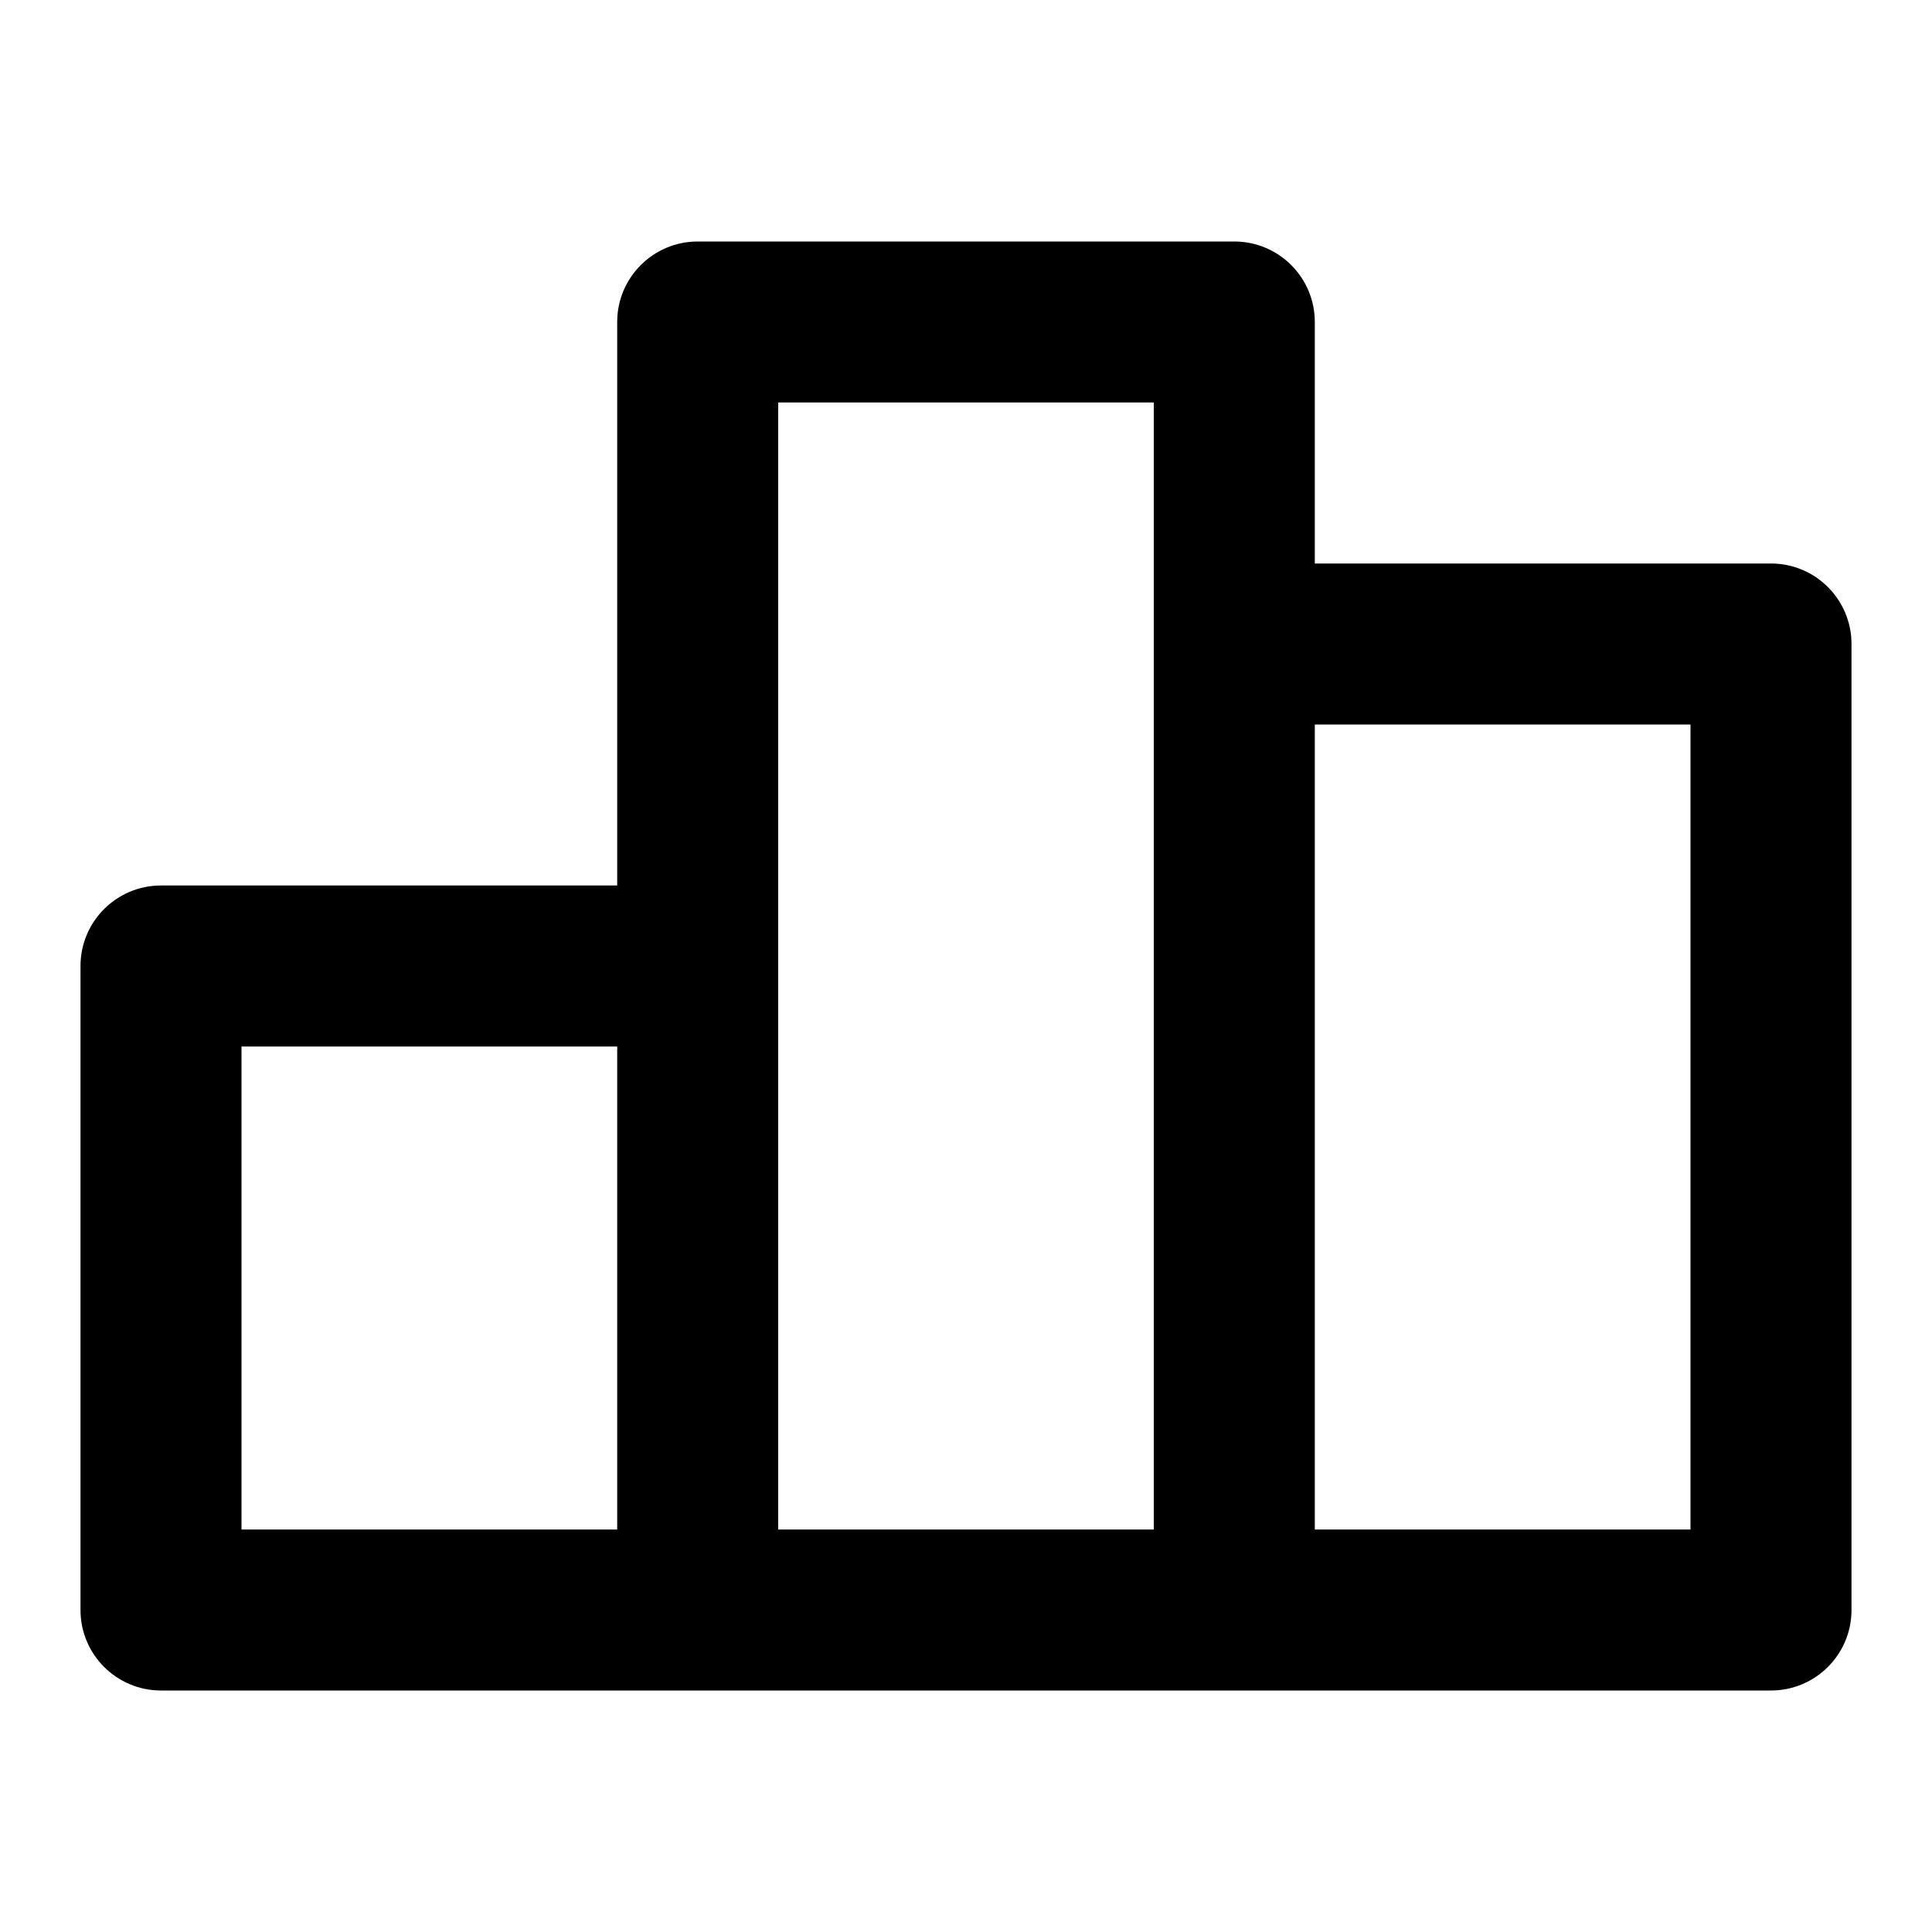
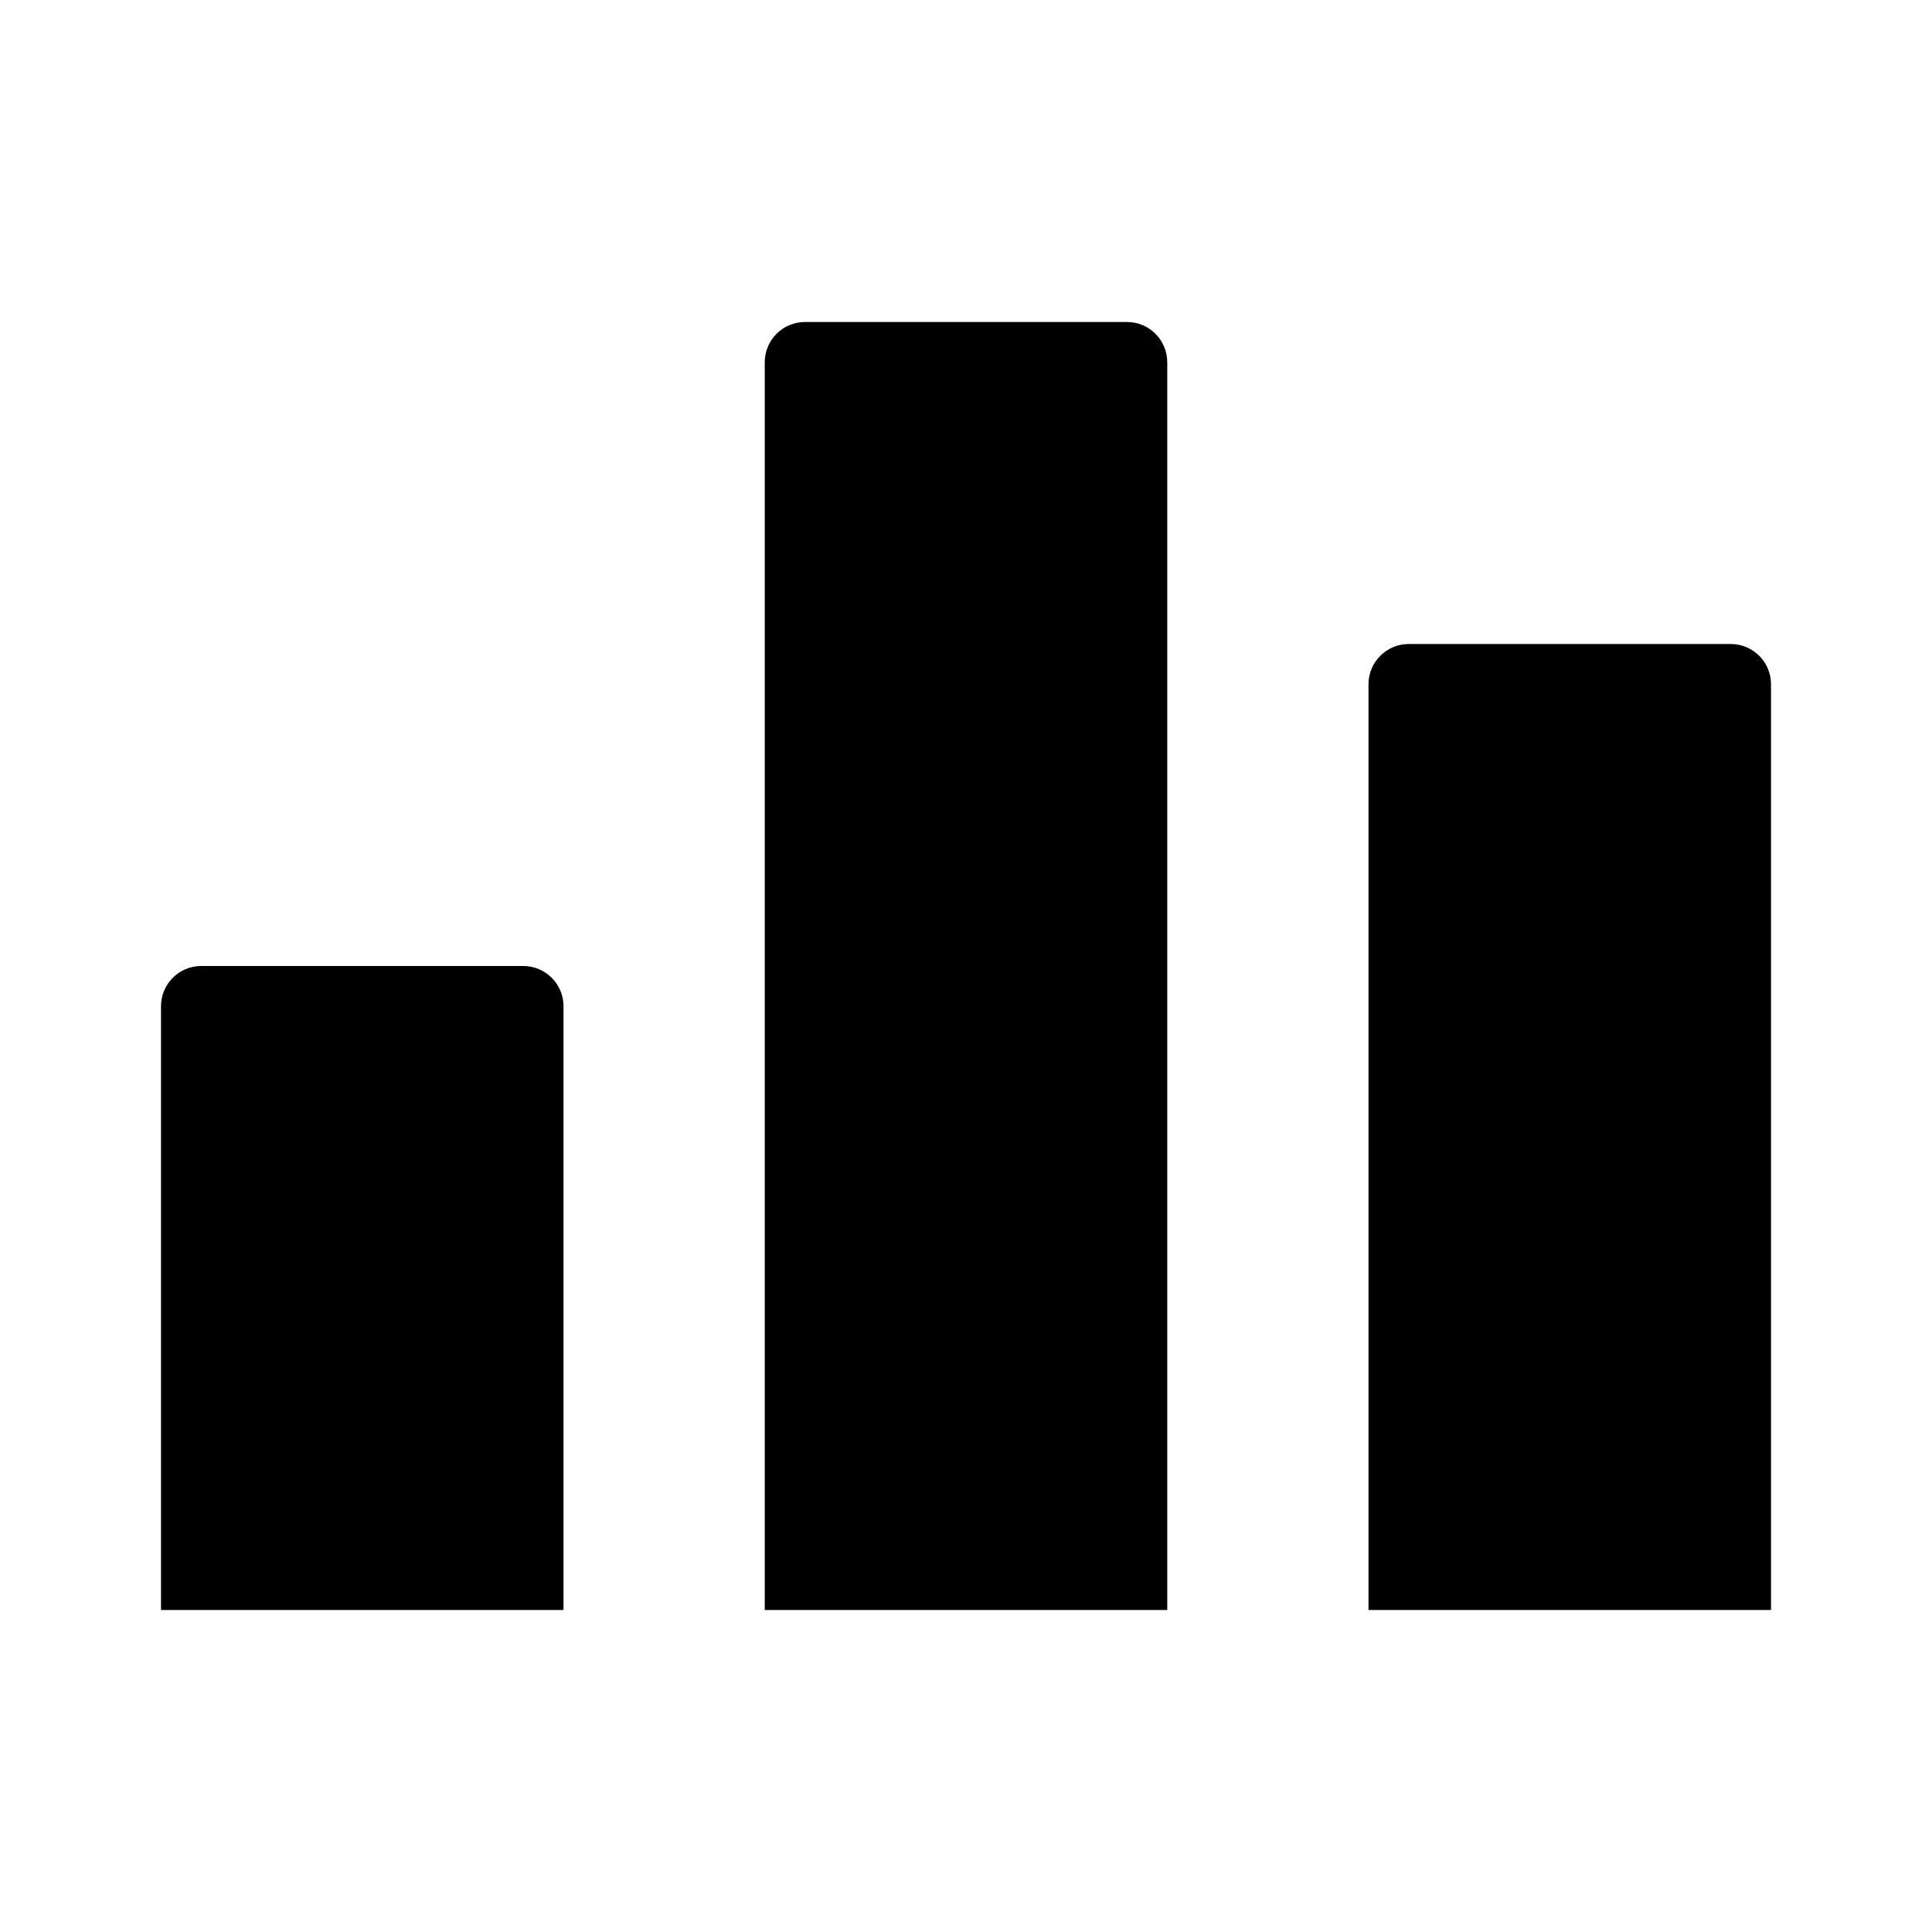
<svg xmlns="http://www.w3.org/2000/svg" fill="#000000" width="800px" height="800px" viewBox="0 0 24 24">
-   <path d="M22,7H16.333V4a1,1,0,0,0-1-1H8.667a1,1,0,0,0-1,1v7H2a1,1,0,0,0-1,1v8a1,1,0,0,0,1,1H22a1,1,0,0,0,1-1V8A1,1,0,0,0,22,7ZM7.667,19H3V13H7.667Zm6.666,0H9.667V5h4.666ZM21,19H16.333V9H21Z" />
+   <path d="M6.5,12h-4a.5.5,0,0,0-.5.5V20H7V12.5A.5.5,0,0,0,6.5,12Z" />
+   <path d="M14,4H10a.5.5,0,0,0-.5.5V20h5V4.5A.5.5,0,0,0,14,4Z" />
+   <path d="M21.5,8h-4a.5.5,0,0,0-.5.5V20h5V8.5A.5.5,0,0,0,21.5,8Z" />
</svg>
